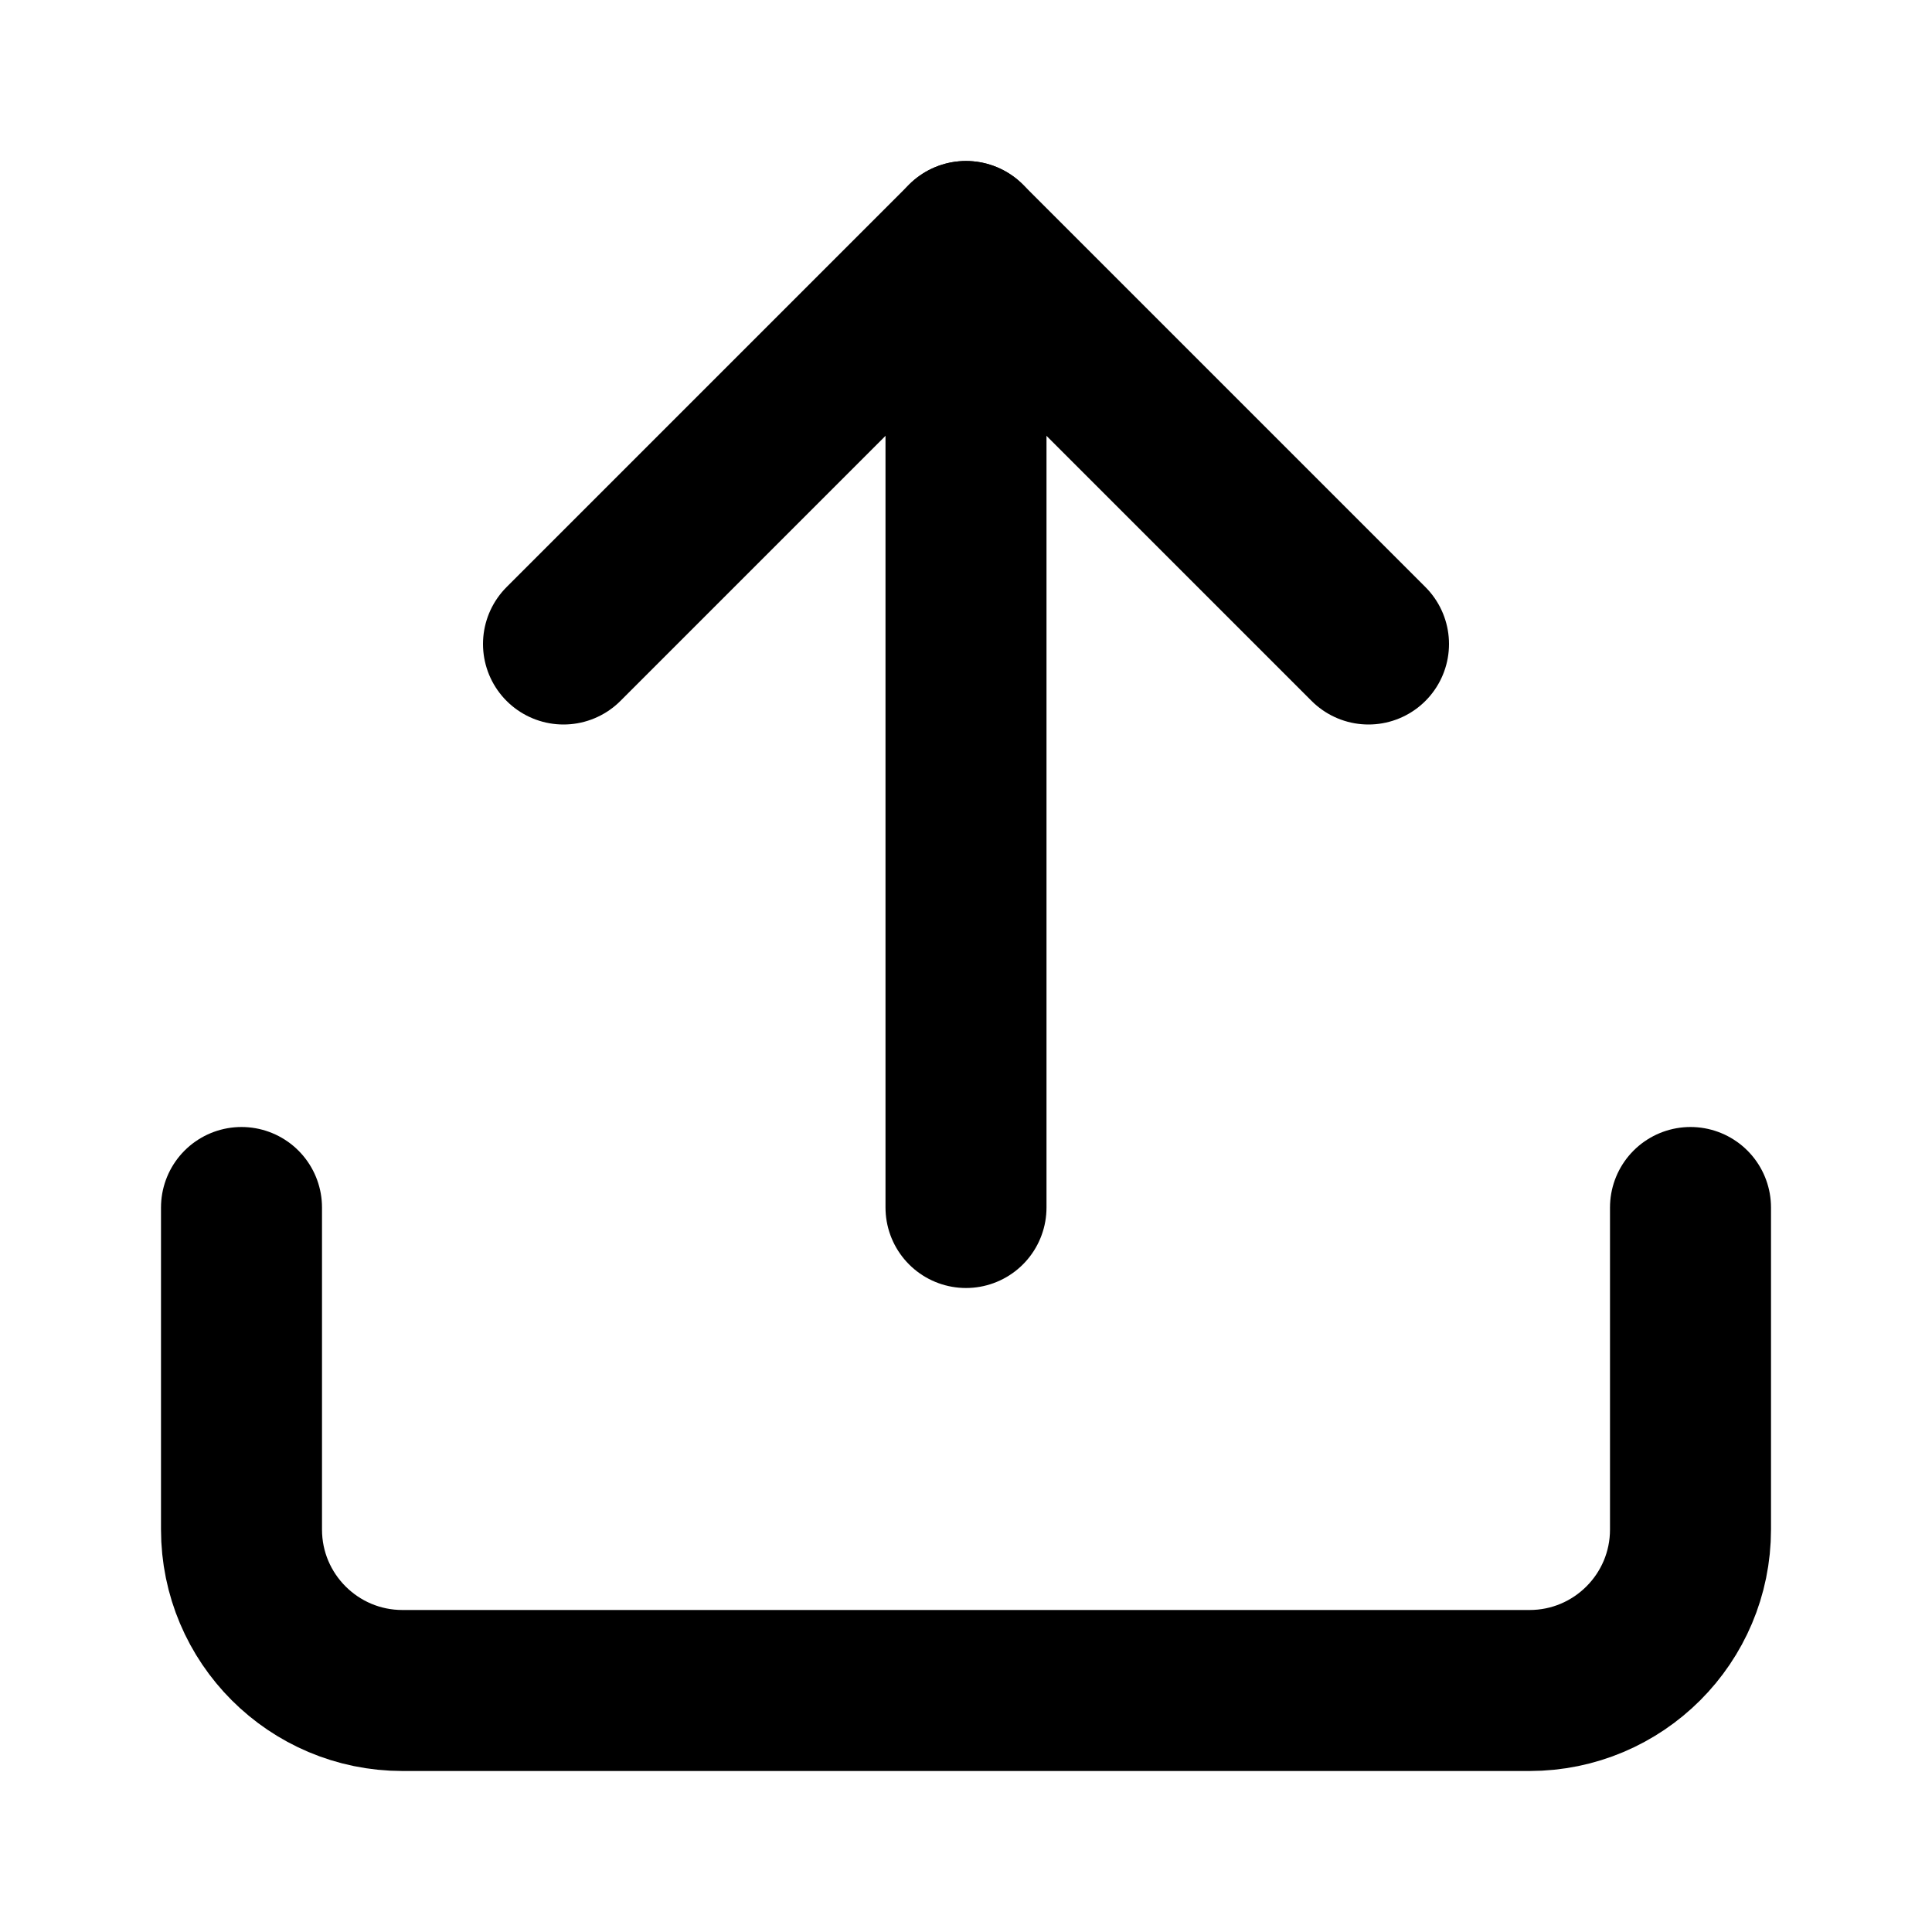
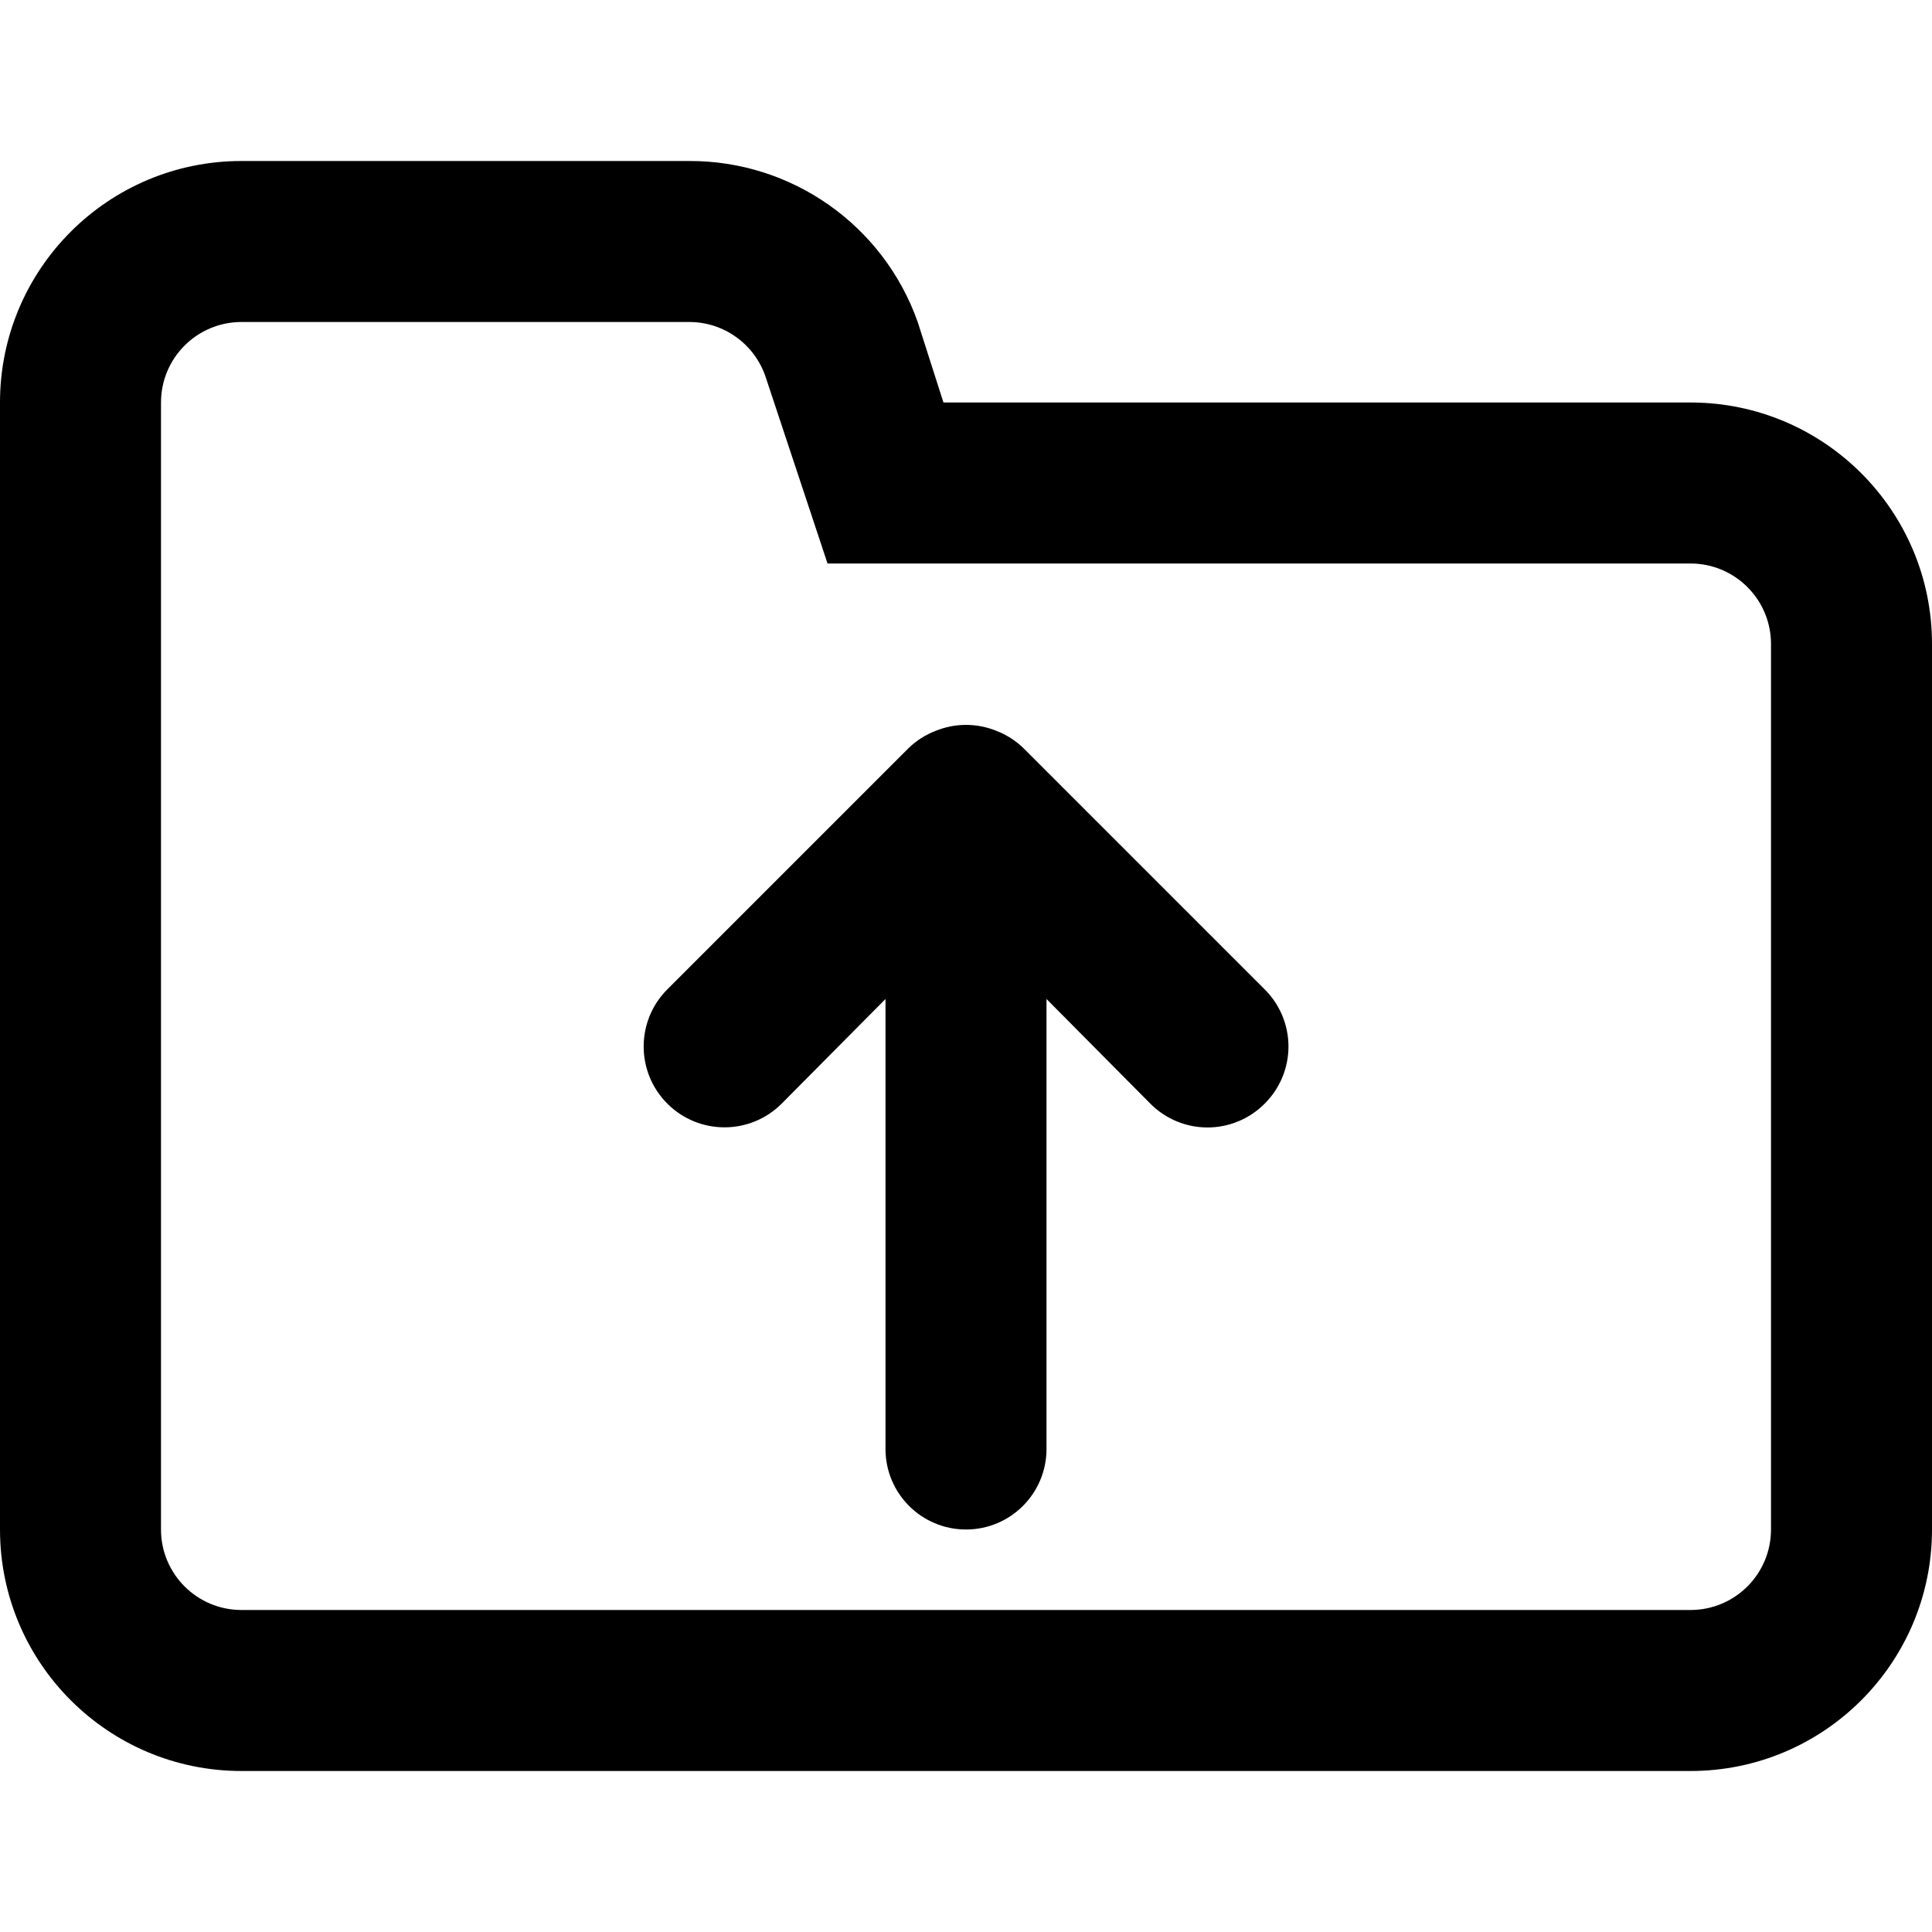
- <svg xmlns="http://www.w3.org/2000/svg" viewBox="0 0 24 24" fill="none" stroke="currentColor" stroke-width="2" stroke-linecap="round" stroke-linejoin="round" class="feather feather-upload">
-   <path d="M21 15v4a2 2 0 0 1-2 2H5a2 2 0 0 1-2-2v-4" />
-   <polyline points="17 8 12 3 7 8" />
-   <line x1="12" y1="3" x2="12" y2="15" />
+ <svg xmlns="http://www.w3.org/2000/svg" id="Layer_1" data-name="Layer 1" viewBox="0 0 24 24">
+   <path d="M21,5H11.72l-.32-1A3,3,0,0,0,8.56,2H3A3,3,0,0,0,0,5V19a3,3,0,0,0,3,3H21a3,3,0,0,0,3-3V8A3,3,0,0,0,21,5Zm1,14a1,1,0,0,1-1,1H3a1,1,0,0,1-1-1V5A1,1,0,0,1,3,4H8.56a1,1,0,0,1,.95.68L10.28,7H21a1,1,0,0,1,1,1Z" />
+   <path d="M12.71,9.29a1,1,0,0,0-.33-.21,1,1,0,0,0-.76,0,1,1,0,0,0-.33.21l-3,3a1,1,0,0,0,1.42,1.42L11,12.41V18a1,1,0,0,0,2,0V12.41l1.29,1.3a1,1,0,0,0,1.42,0,1,1,0,0,0,0-1.42Z" />
</svg>
